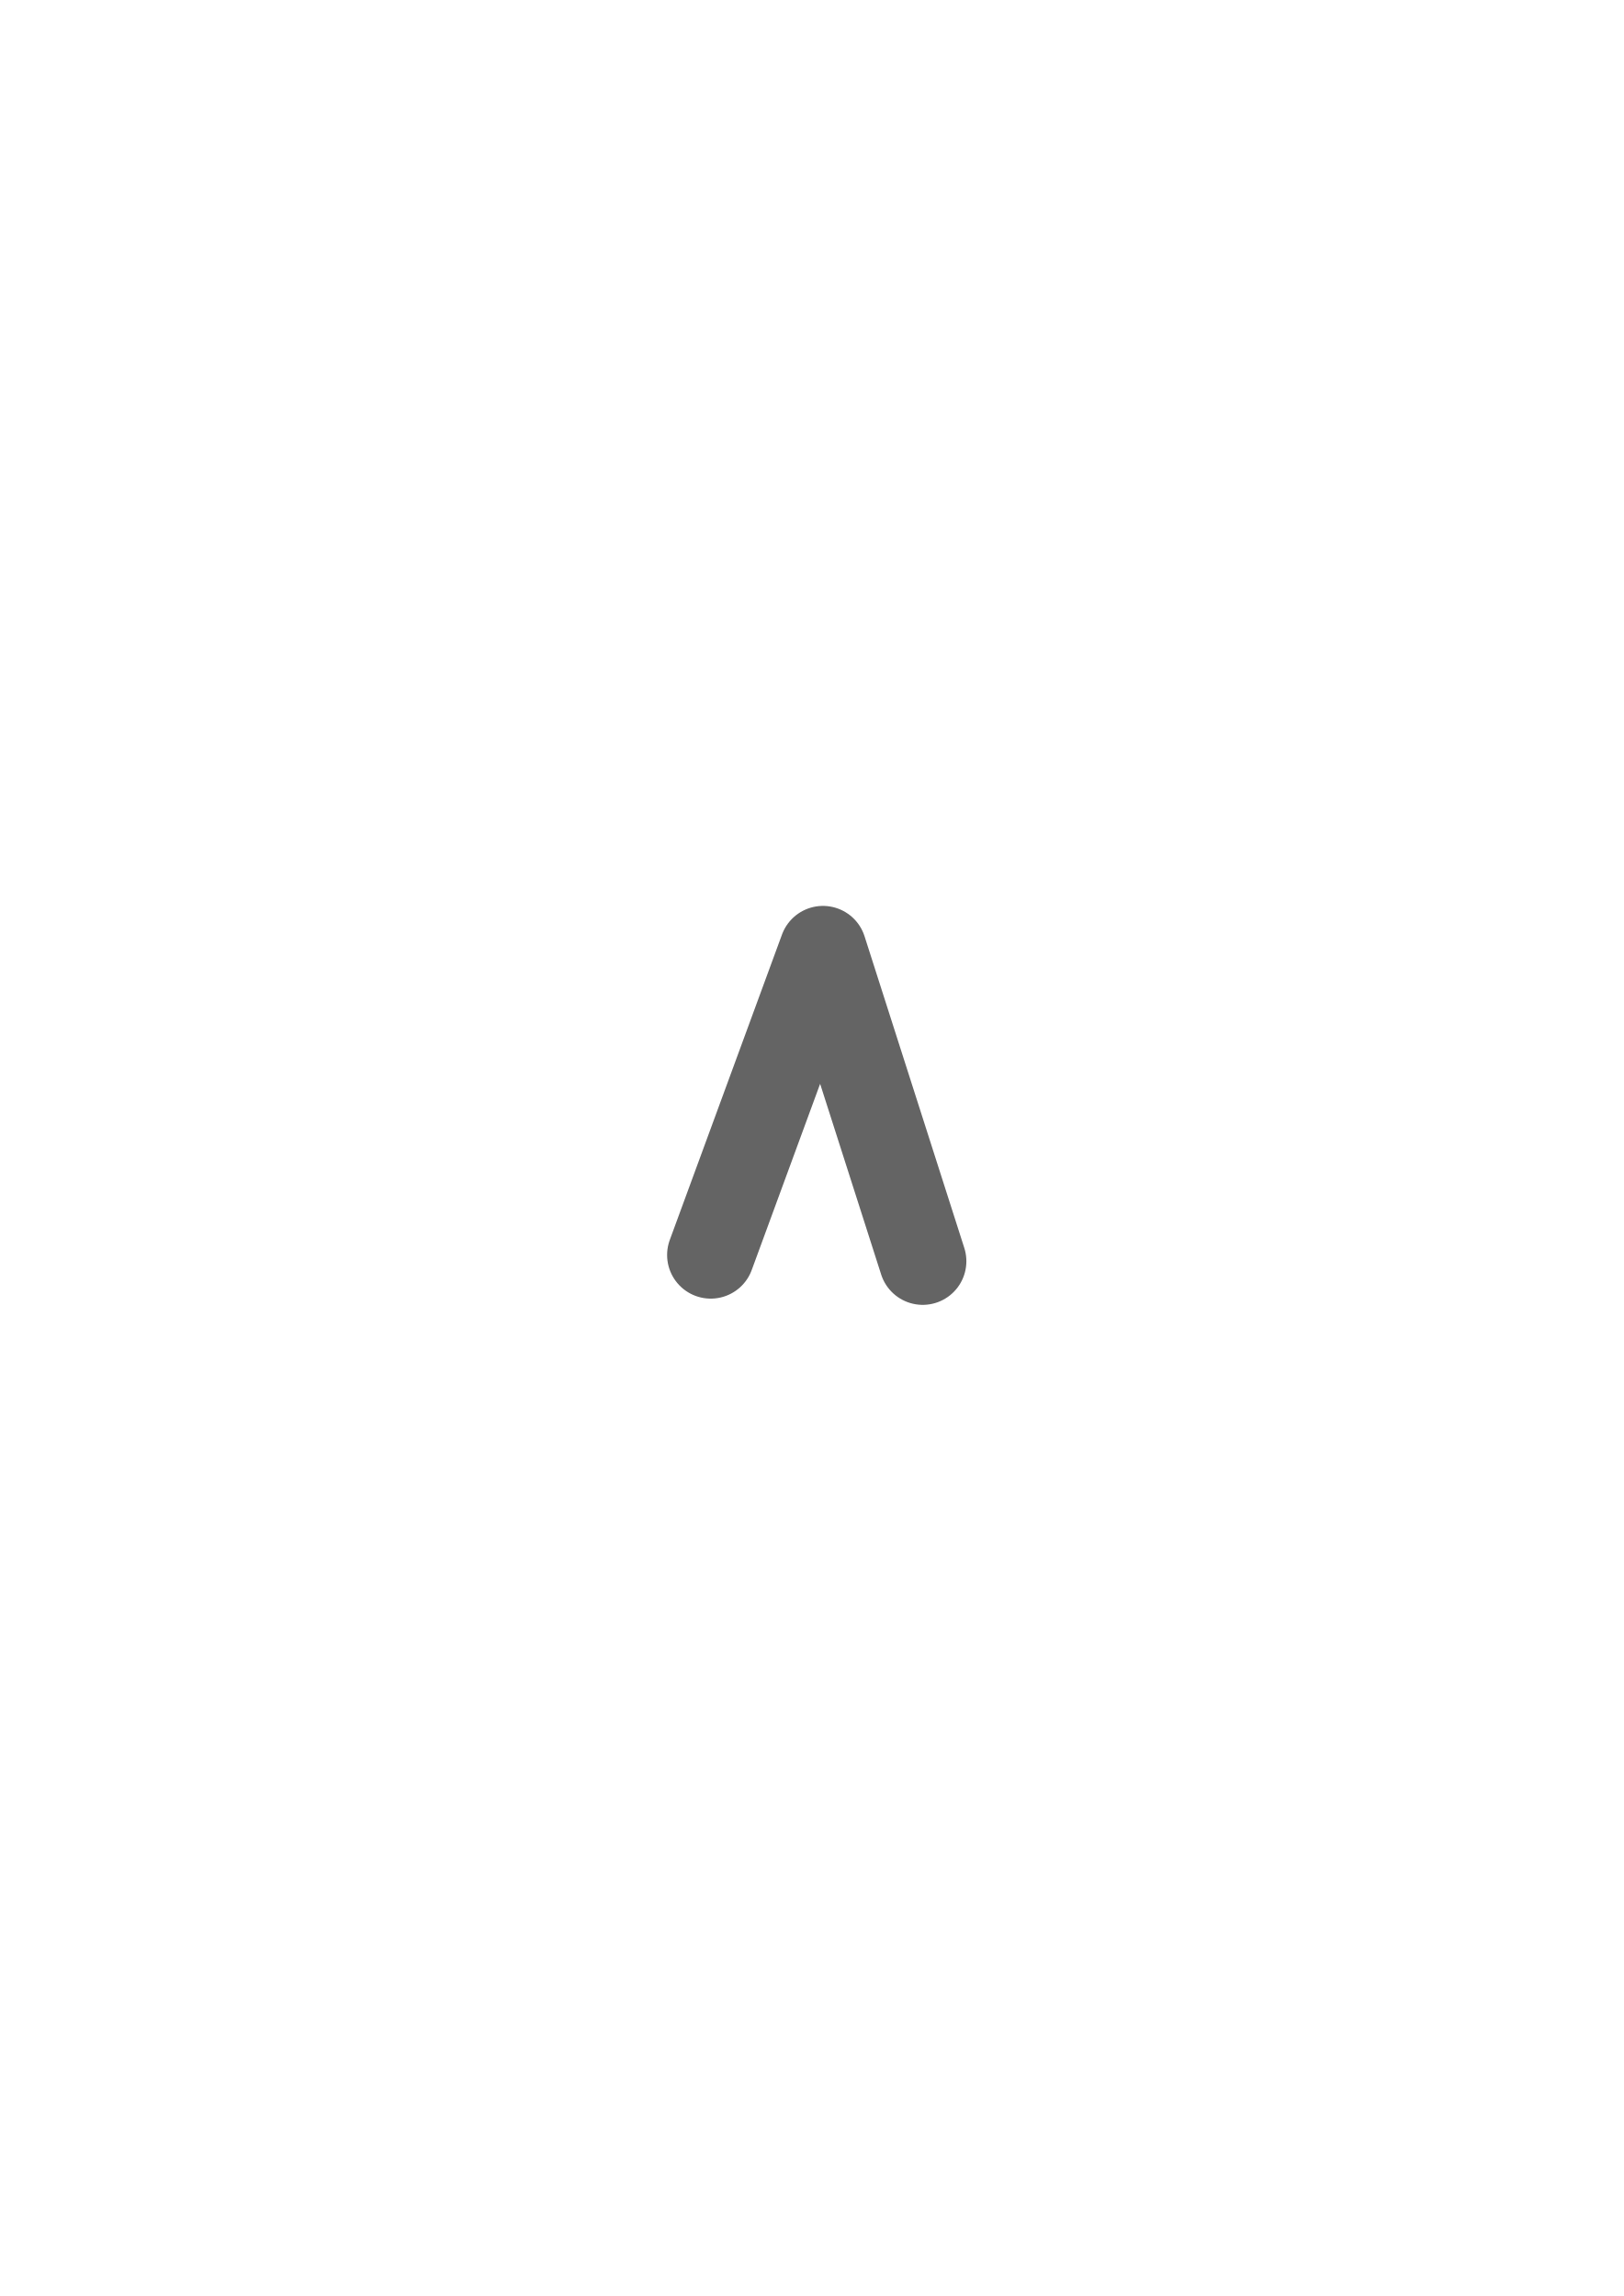
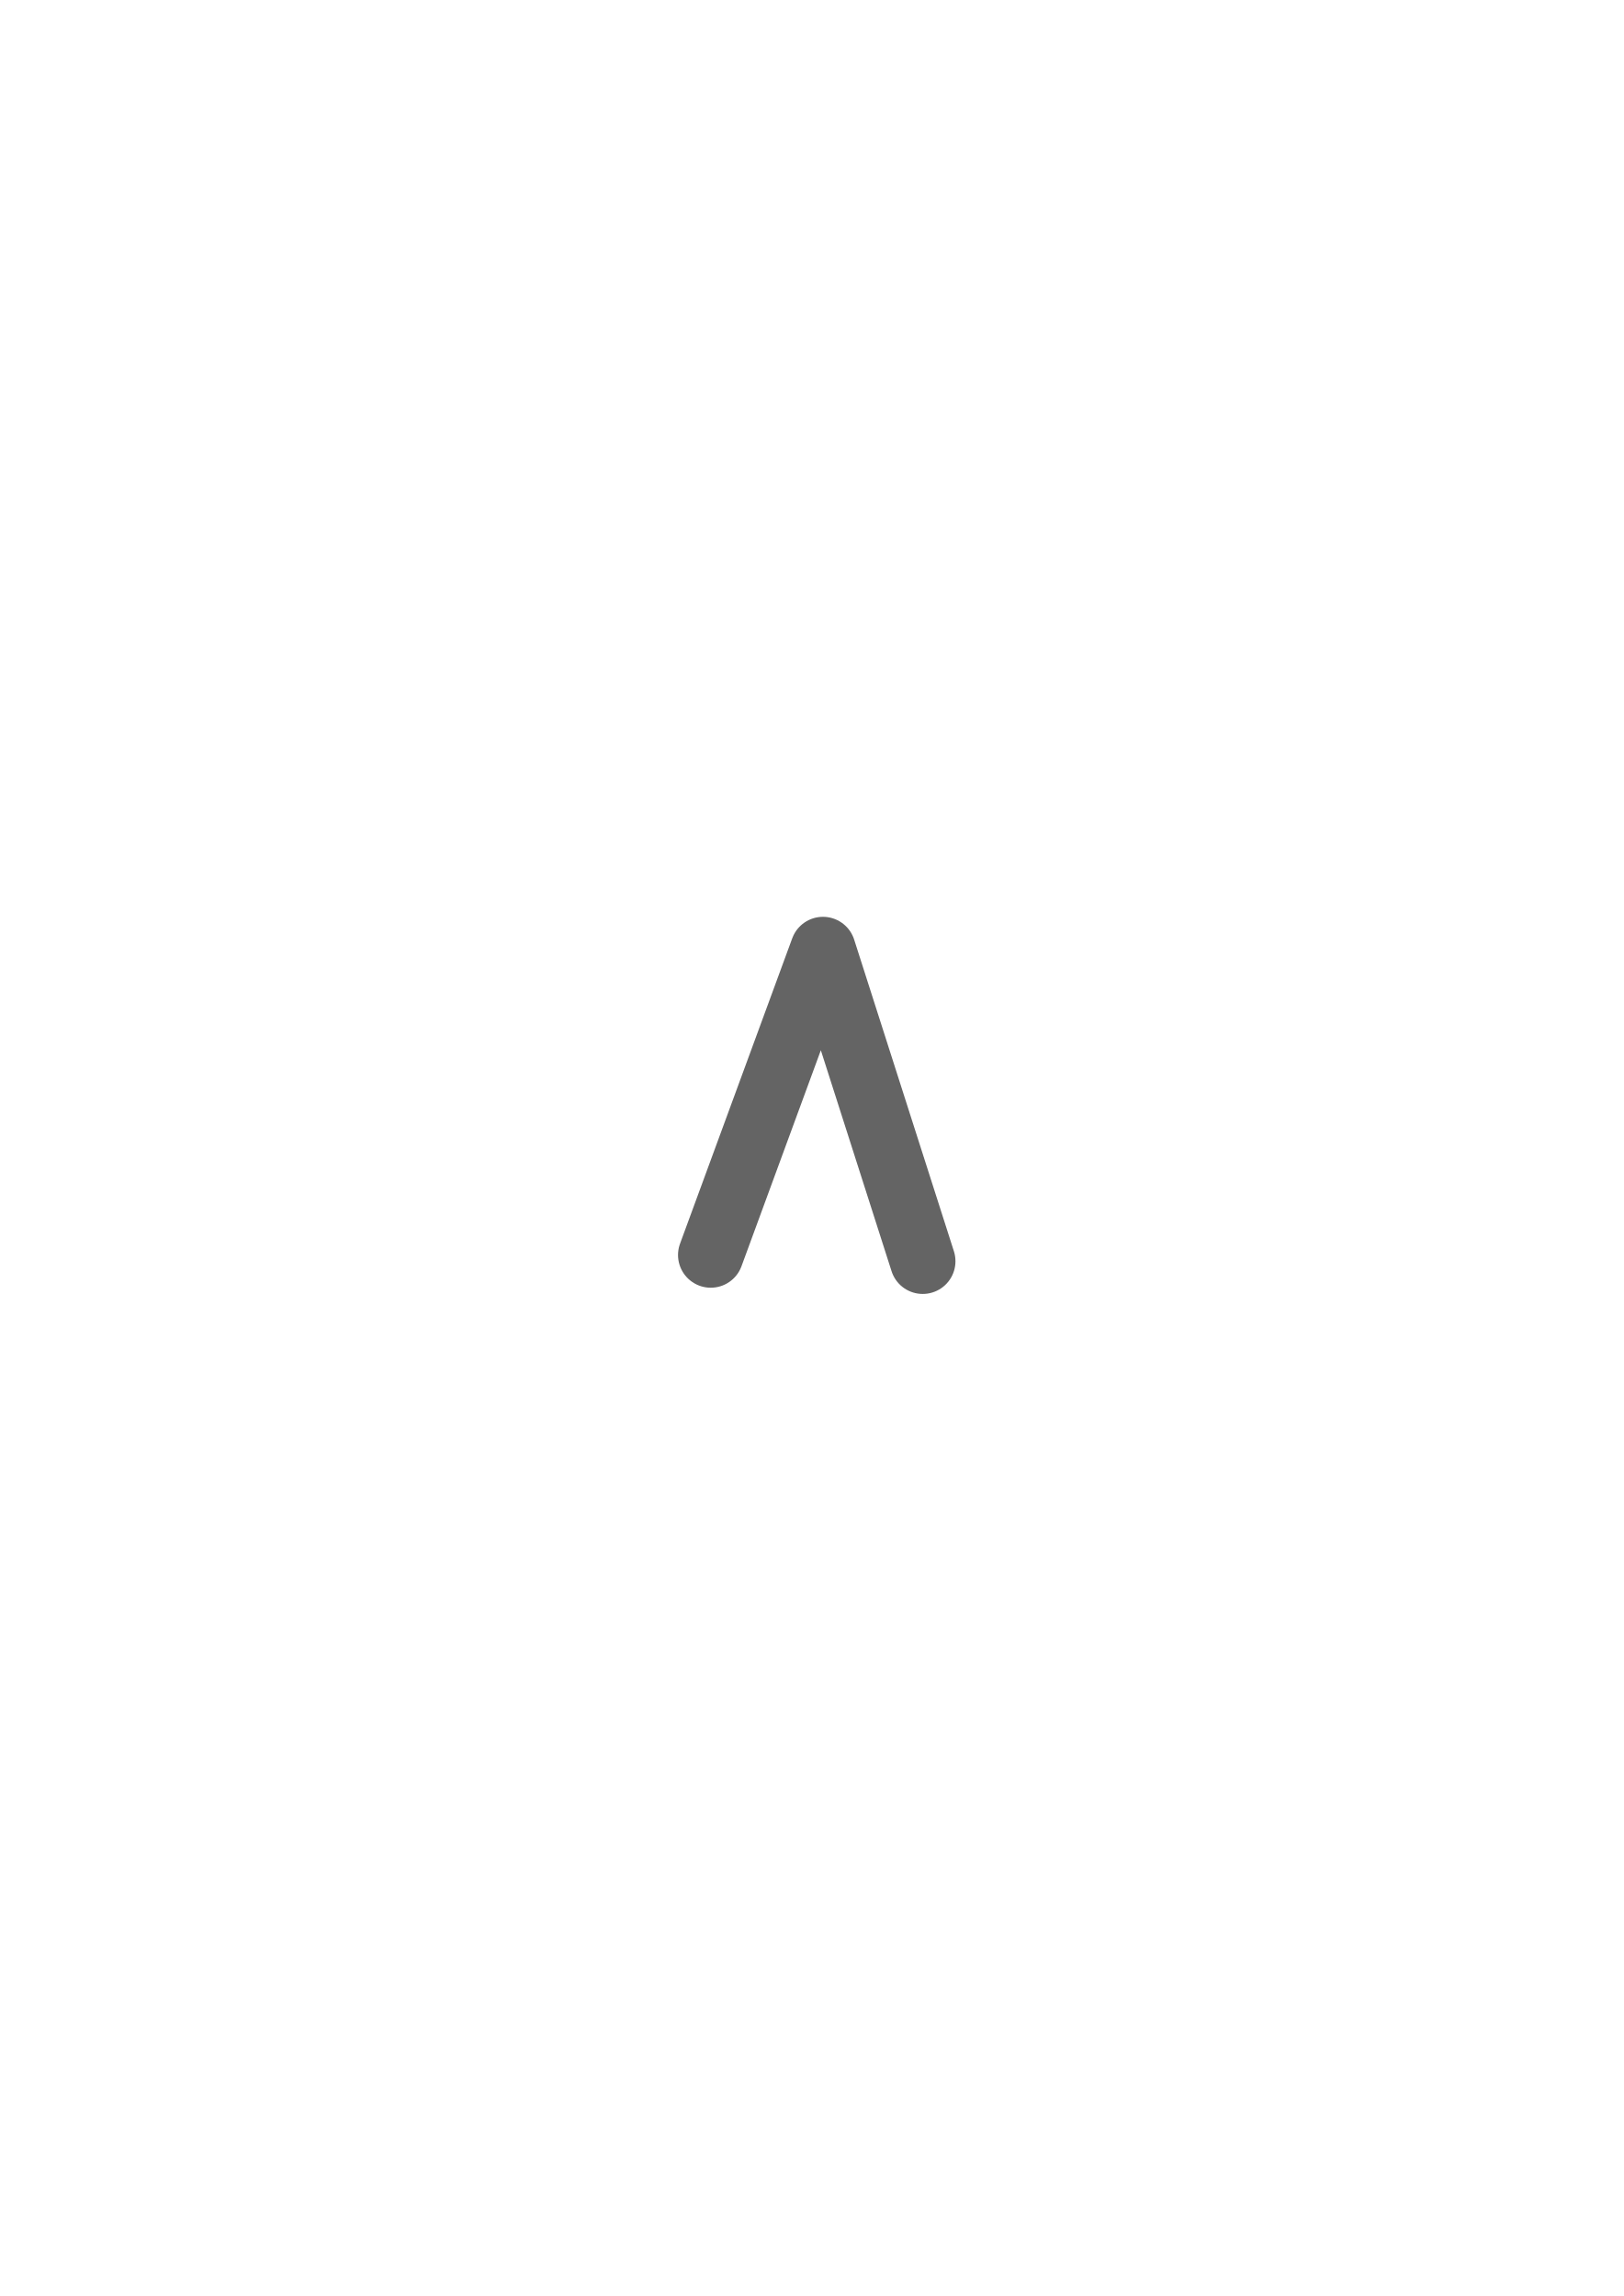
<svg xmlns="http://www.w3.org/2000/svg" width="744.094" height="1052.362" id="svg2" version="1.1">
  <defs id="defs4" />
  <g id="layer1">
-     <path style="fill:none;stroke:#646464;stroke-width:40;stroke-linecap:round;stroke-linejoin:round;stroke-miterlimit:4;stroke-opacity:1;stroke-dasharray:none" d="m 325.714,575.219 51.429,-140 45.714,142.857" id="path2987" />
+     <path style="fill:none;stroke:#646464;stroke-width:30;stroke-linecap:round;stroke-linejoin:round;stroke-miterlimit:4;stroke-opacity:1;stroke-dasharray:none" d="m 325.714,575.219 51.429,-140 45.714,142.857" id="path2987" />
  </g>
</svg>
